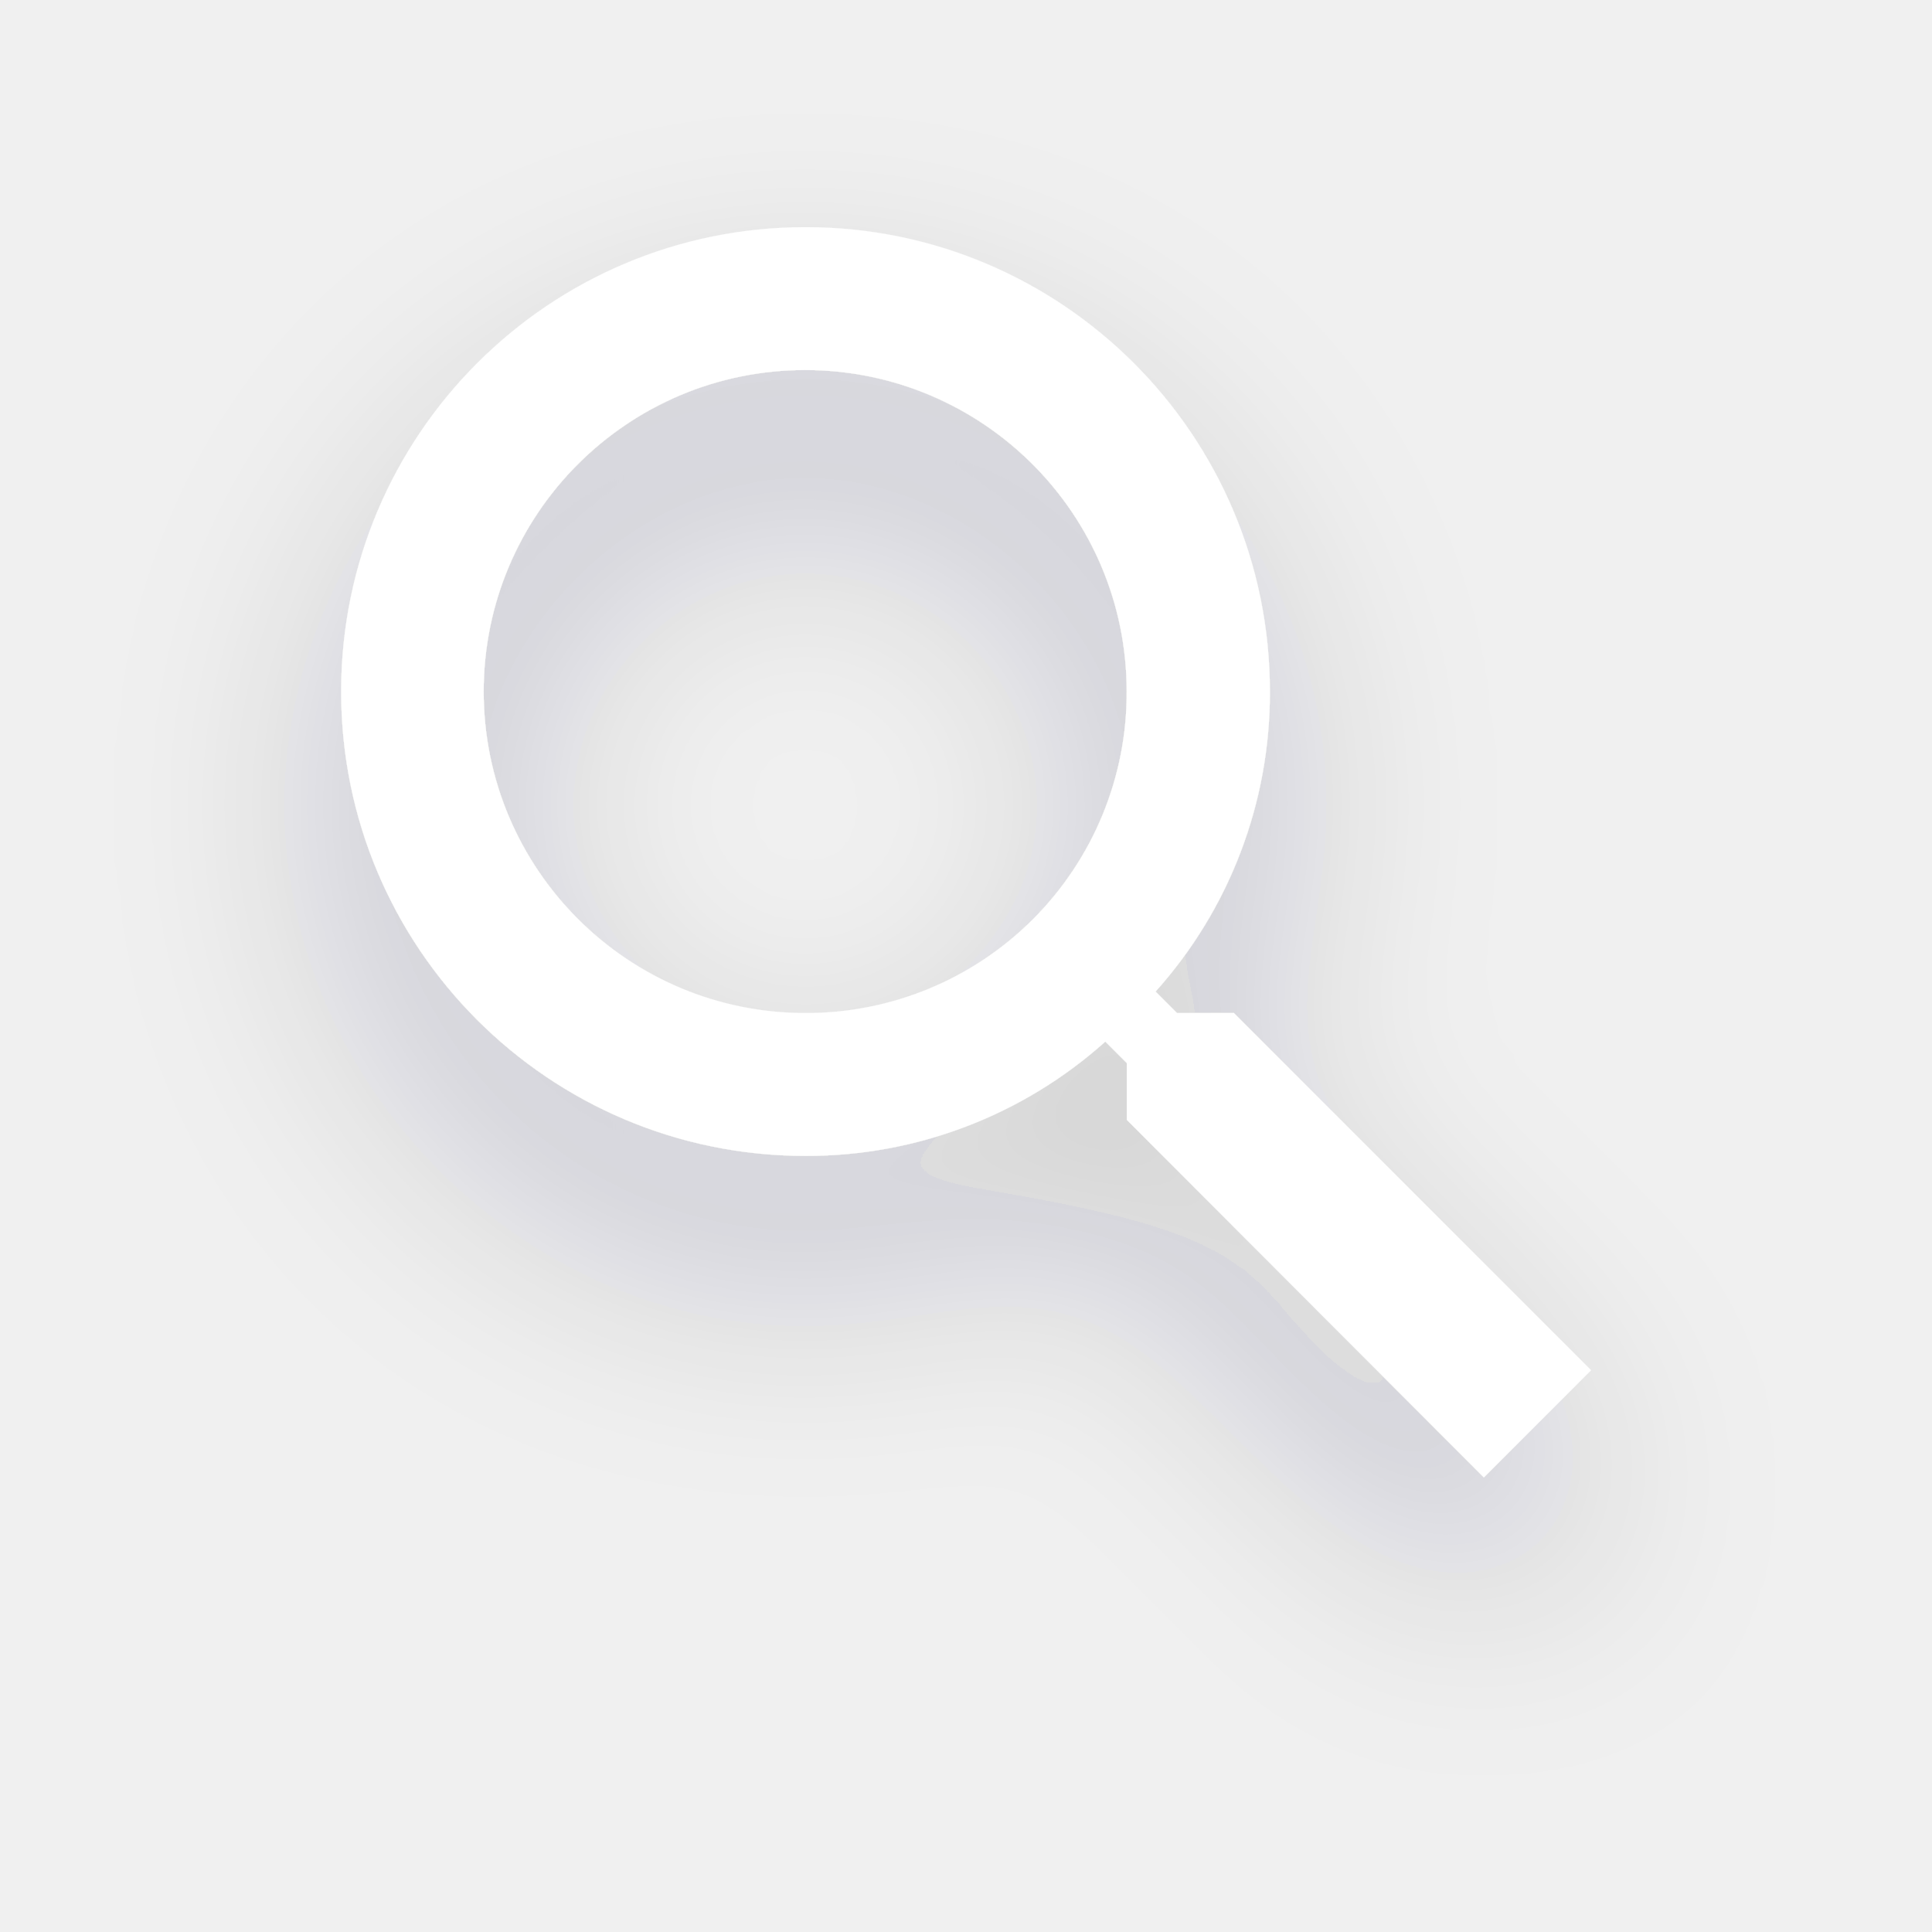
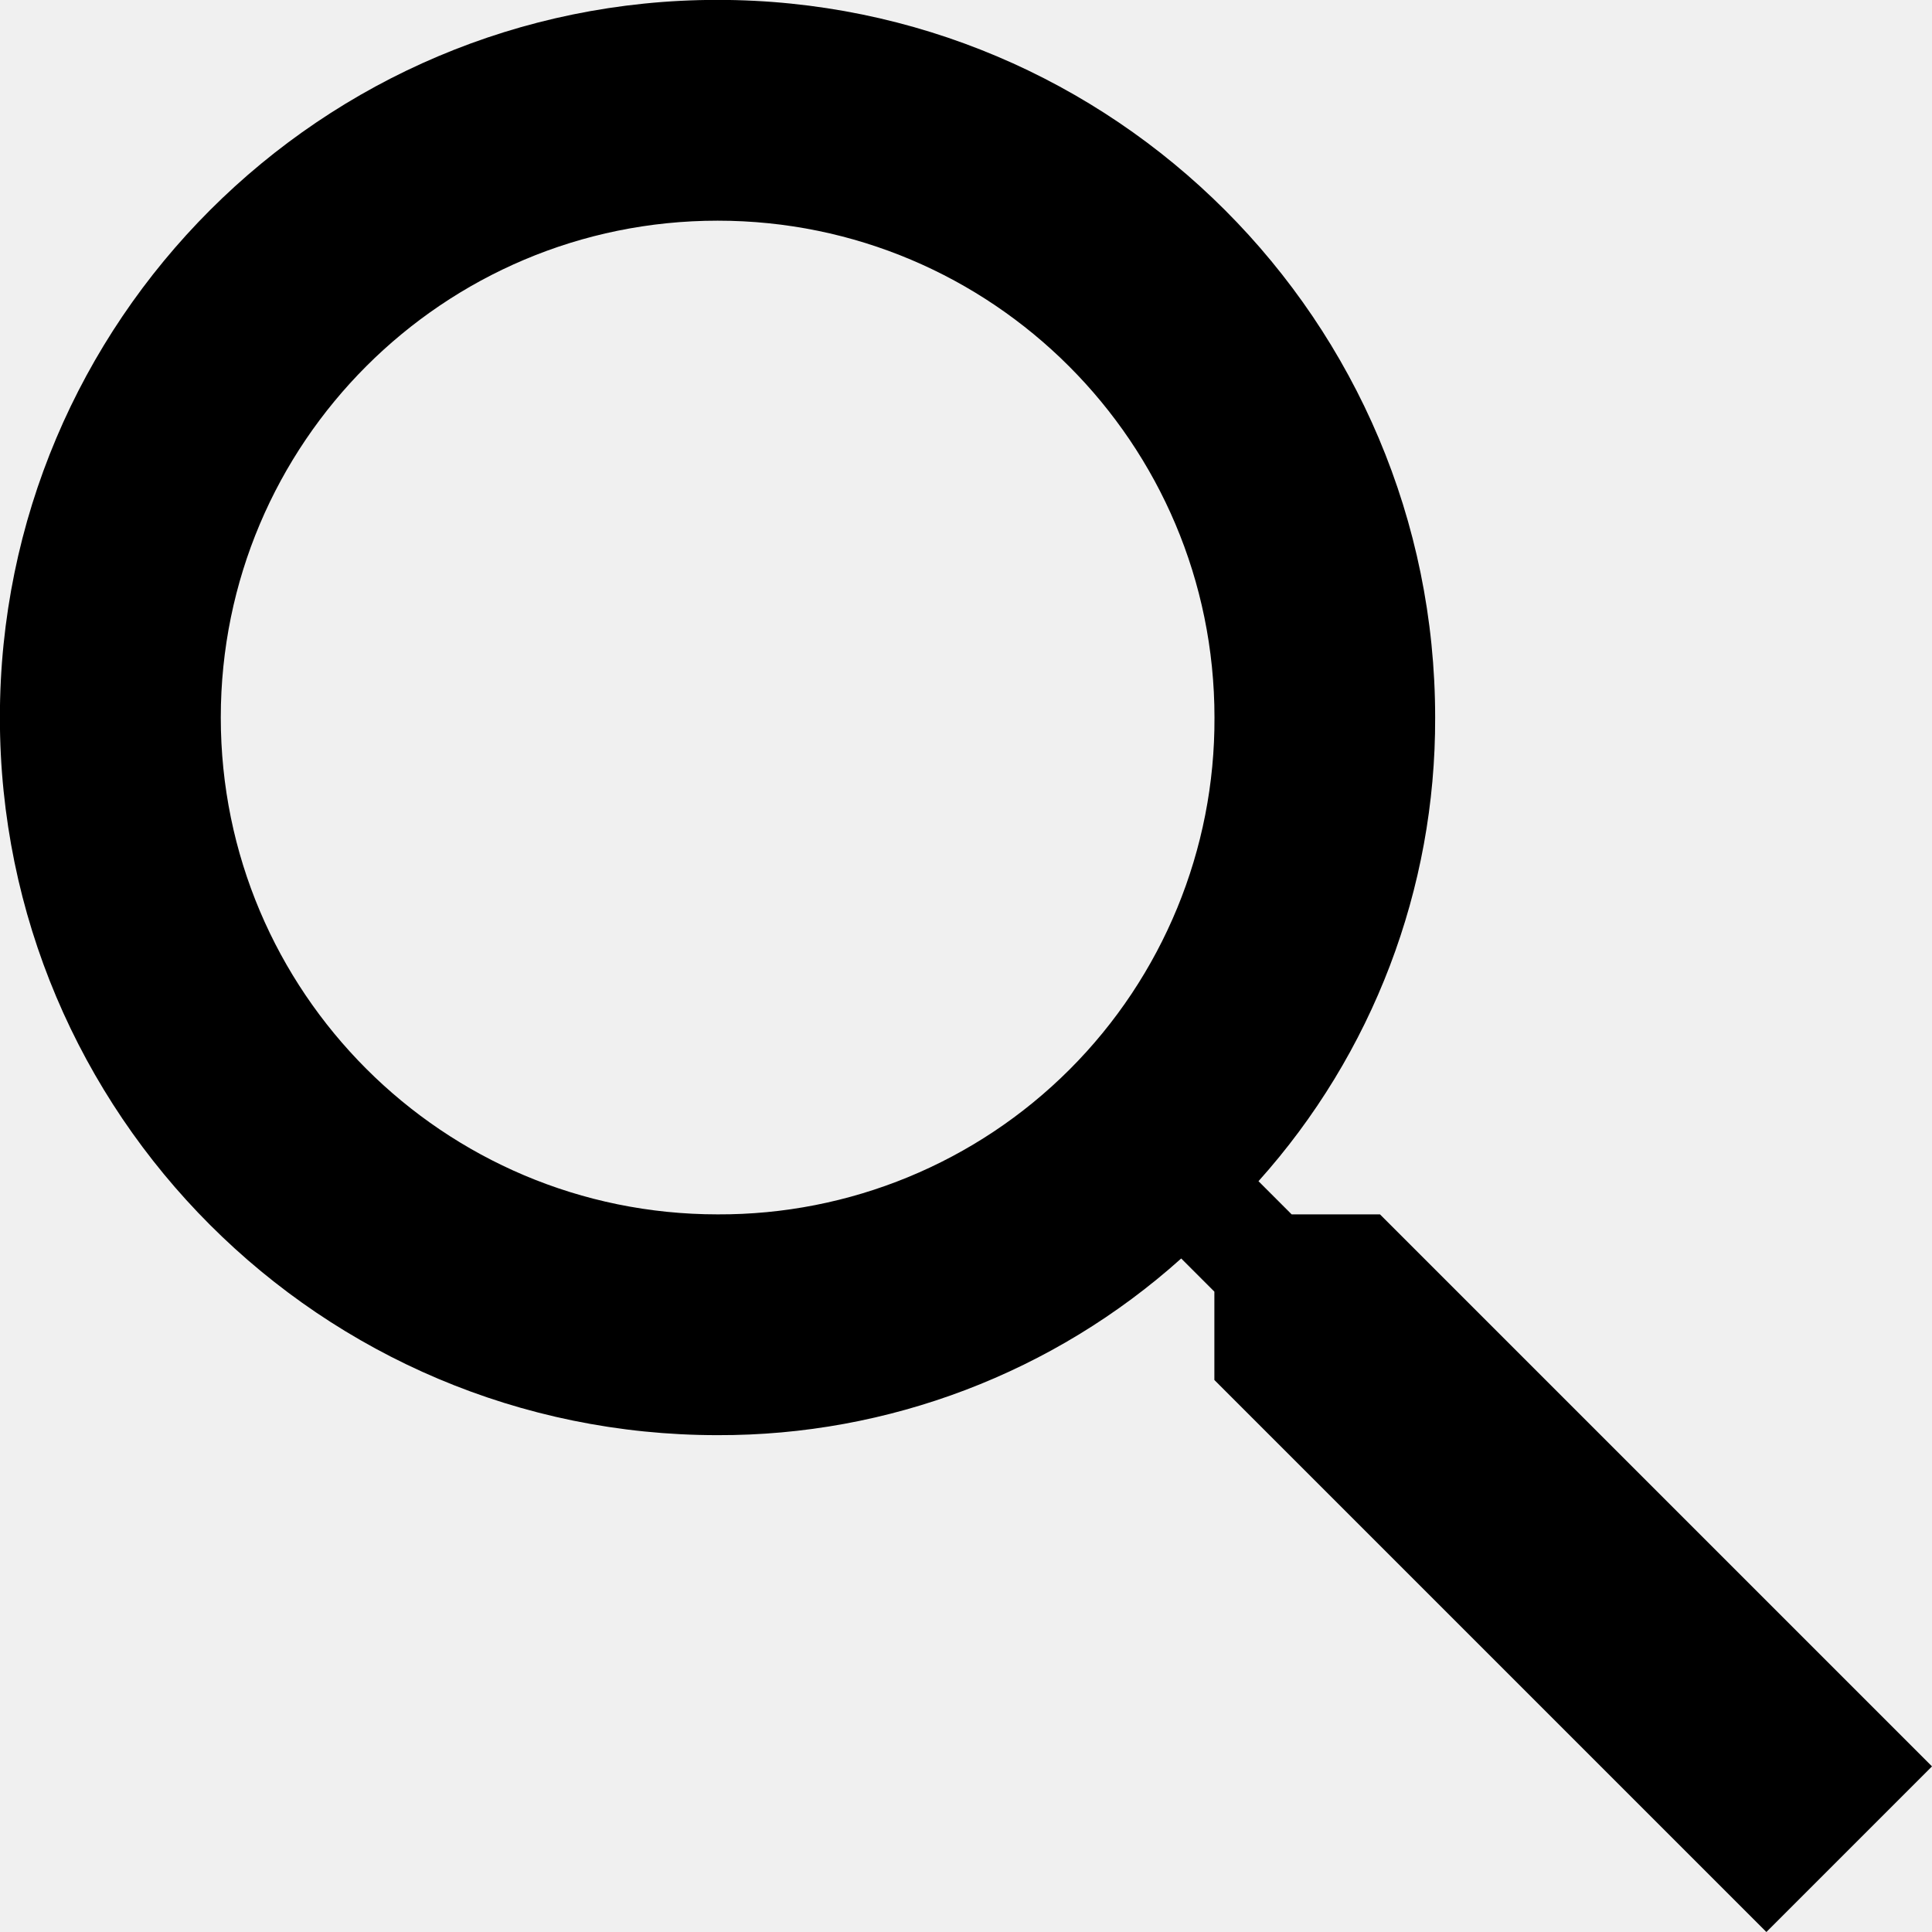
- <svg xmlns="http://www.w3.org/2000/svg" viewBox="1135 228 17 17">
-   <defs>
-     <style>
-       .cls-1 {
-         fill: #fff;
-       }
- 
-       .cls-2 {
-         filter: url(#Path_31);
-       }
-     </style>
-     <filter id="Path_31" x="1135" y="228" width="17" height="17" filterUnits="userSpaceOnUse">
-       <feOffset dy="1" input="SourceAlpha" />
-       <feGaussianBlur stdDeviation="1" result="blur" />
-       <feFlood flood-color="#263238" flood-opacity="0.212" />
-       <feComposite operator="in" in2="blur" />
-       <feComposite in="SourceGraphic" />
-     </filter>
-   </defs>
-   <g class="cls-2" transform="matrix(1, 0, 0, 1, 0, 0)">
-     <path id="Path_31-2" data-name="Path 31" class="cls-1" d="M7.857,6.914h-.5l-.189-.189a3.934,3.934,0,0,0,1.006-2.64A4.086,4.086,0,1,0,4.086,8.171a3.934,3.934,0,0,0,2.64-1.006l.189.189v.5L10.057,11,11,10.057Zm-3.771,0A2.829,2.829,0,1,1,6.914,4.086,2.817,2.817,0,0,1,4.086,6.914Z" transform="translate(1138 230)" />
+ <svg xmlns="http://www.w3.org/2000/svg" viewBox="6439 125 18 18">
+   <g id="searching-magnifying-glass" transform="translate(6439 125)">
+     <g id="search">
+       <path id="Path_86" data-name="Path 86" d="M12.857,11.314h-.823l-.309-.309a6.438,6.438,0,0,0,1.646-4.32,6.686,6.686,0,1,0-6.686,6.686,6.438,6.438,0,0,0,4.32-1.646l.309.309v.823L16.457,18,18,16.457Zm-6.171,0a4.629,4.629,0,1,1,4.629-4.629A4.609,4.609,0,0,1,6.686,11.314Z" />
+     </g>
  </g>
</svg>
